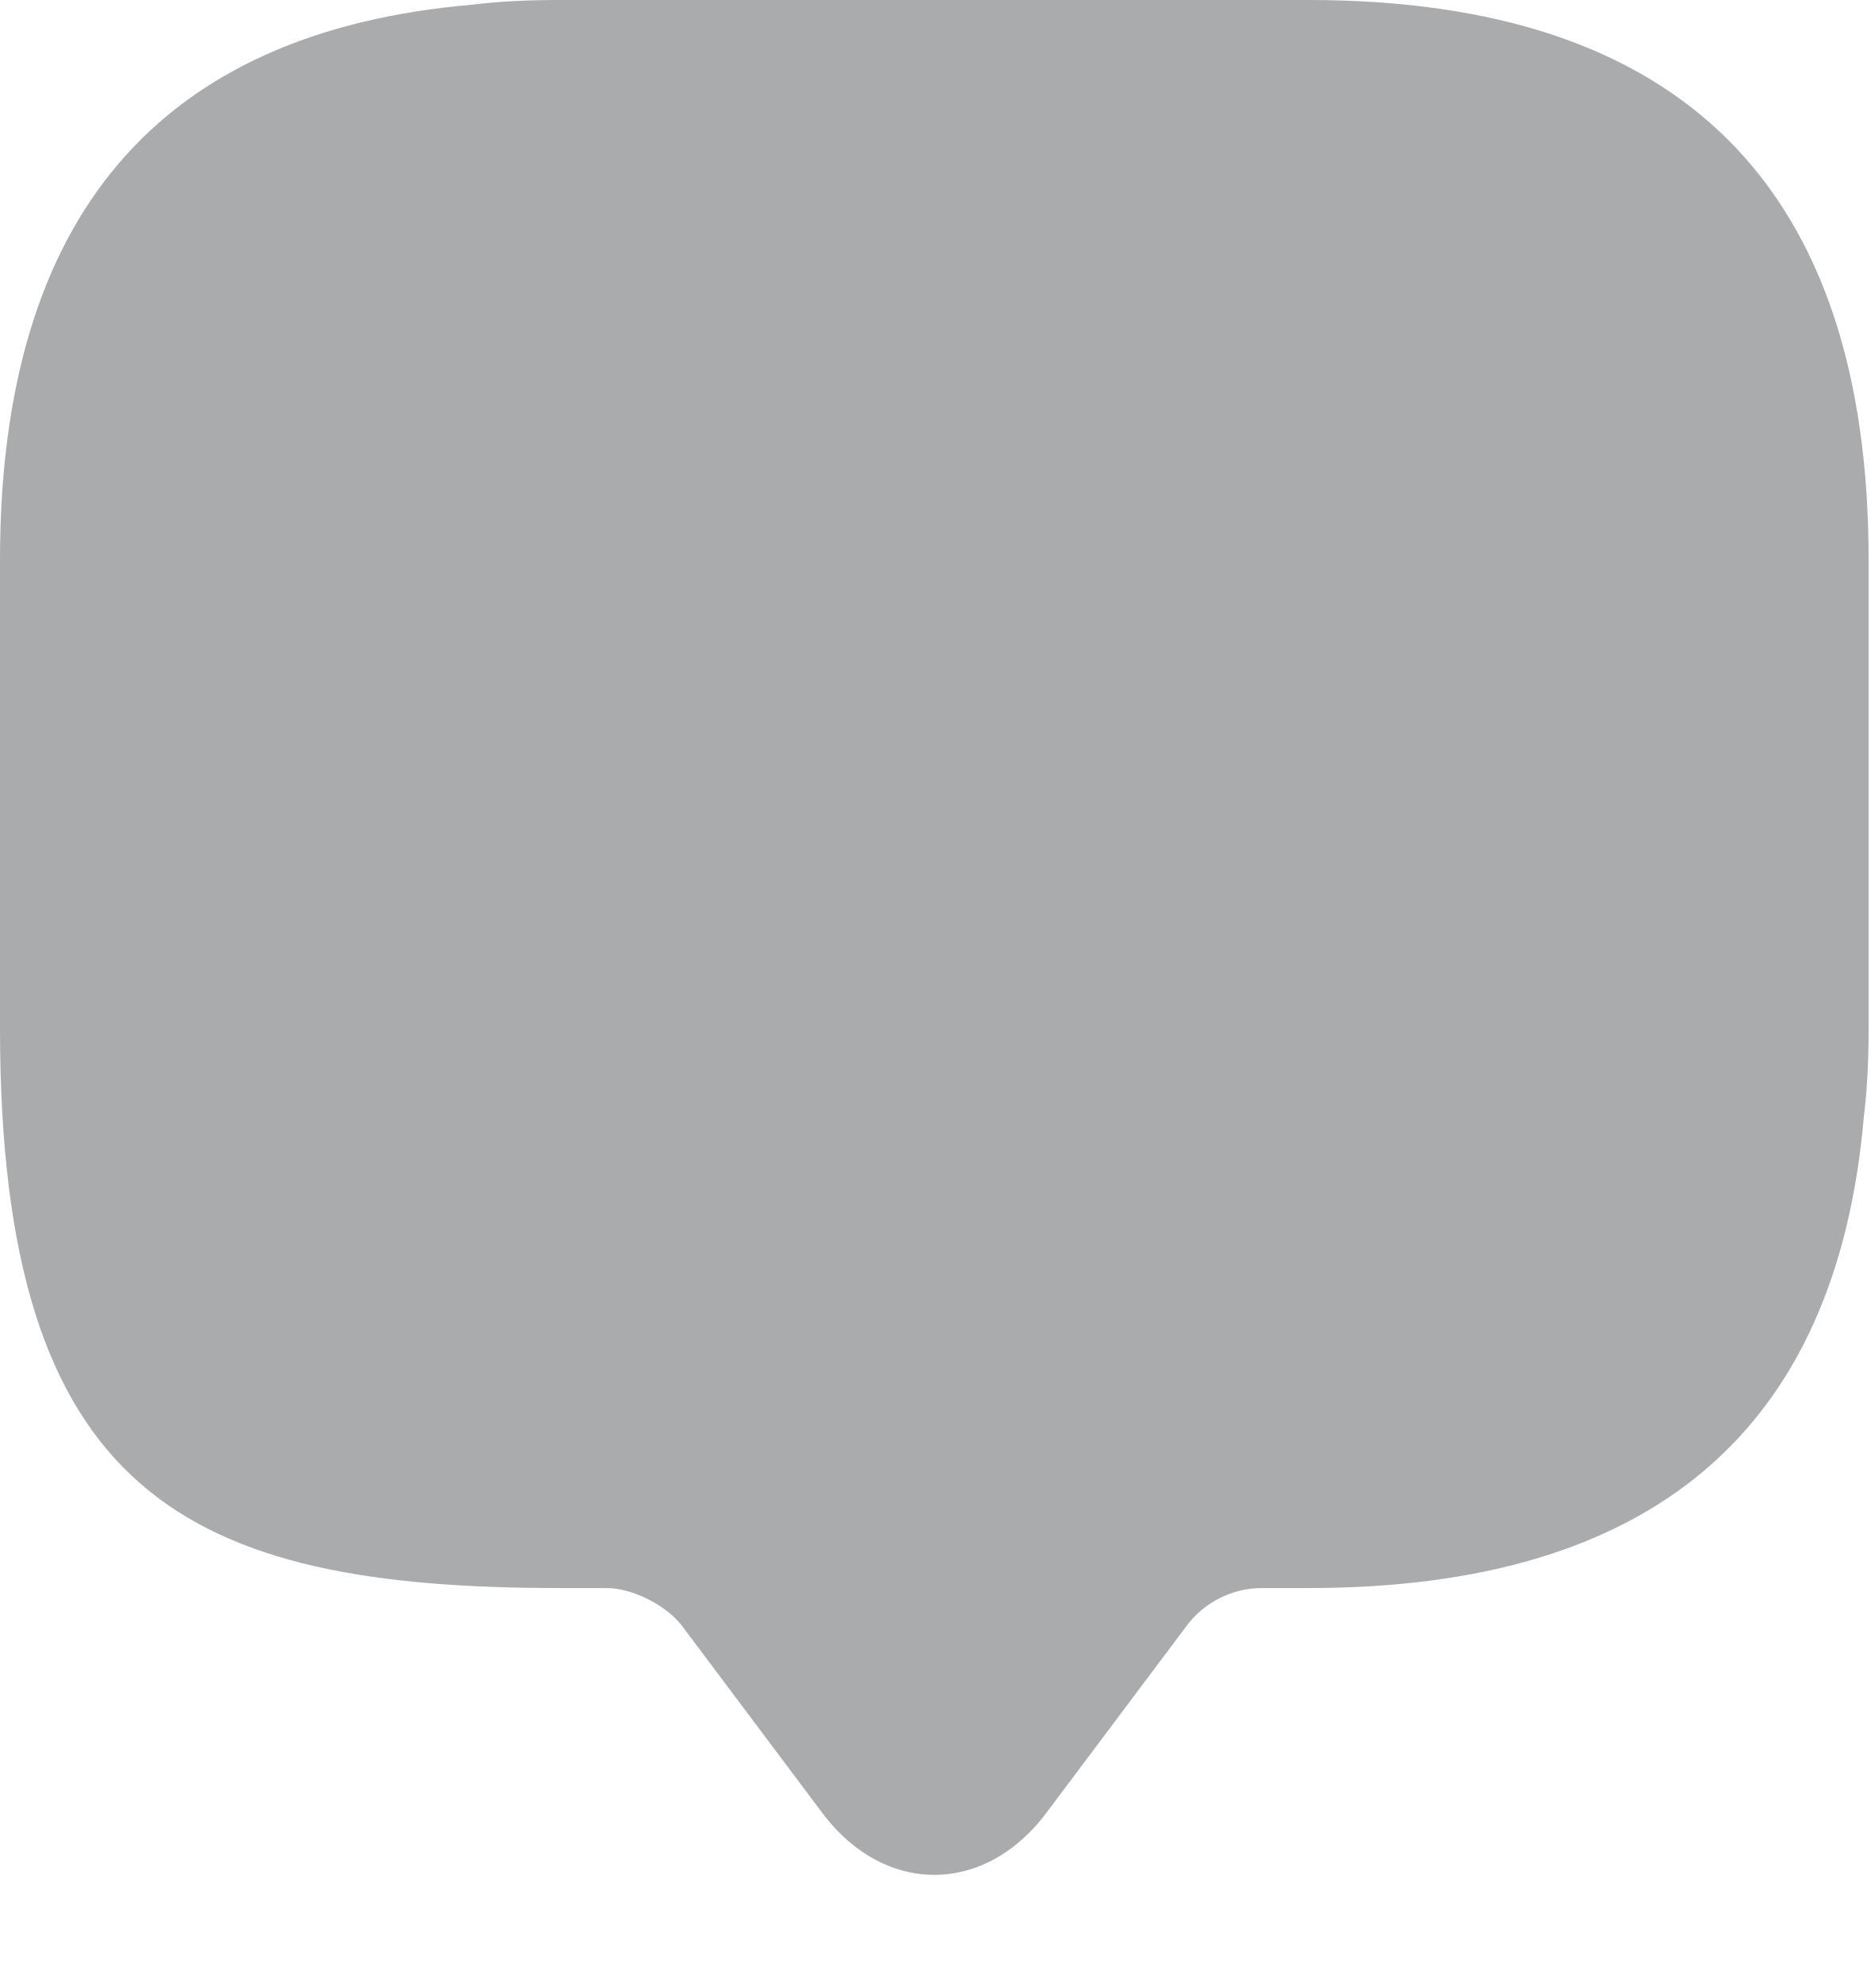
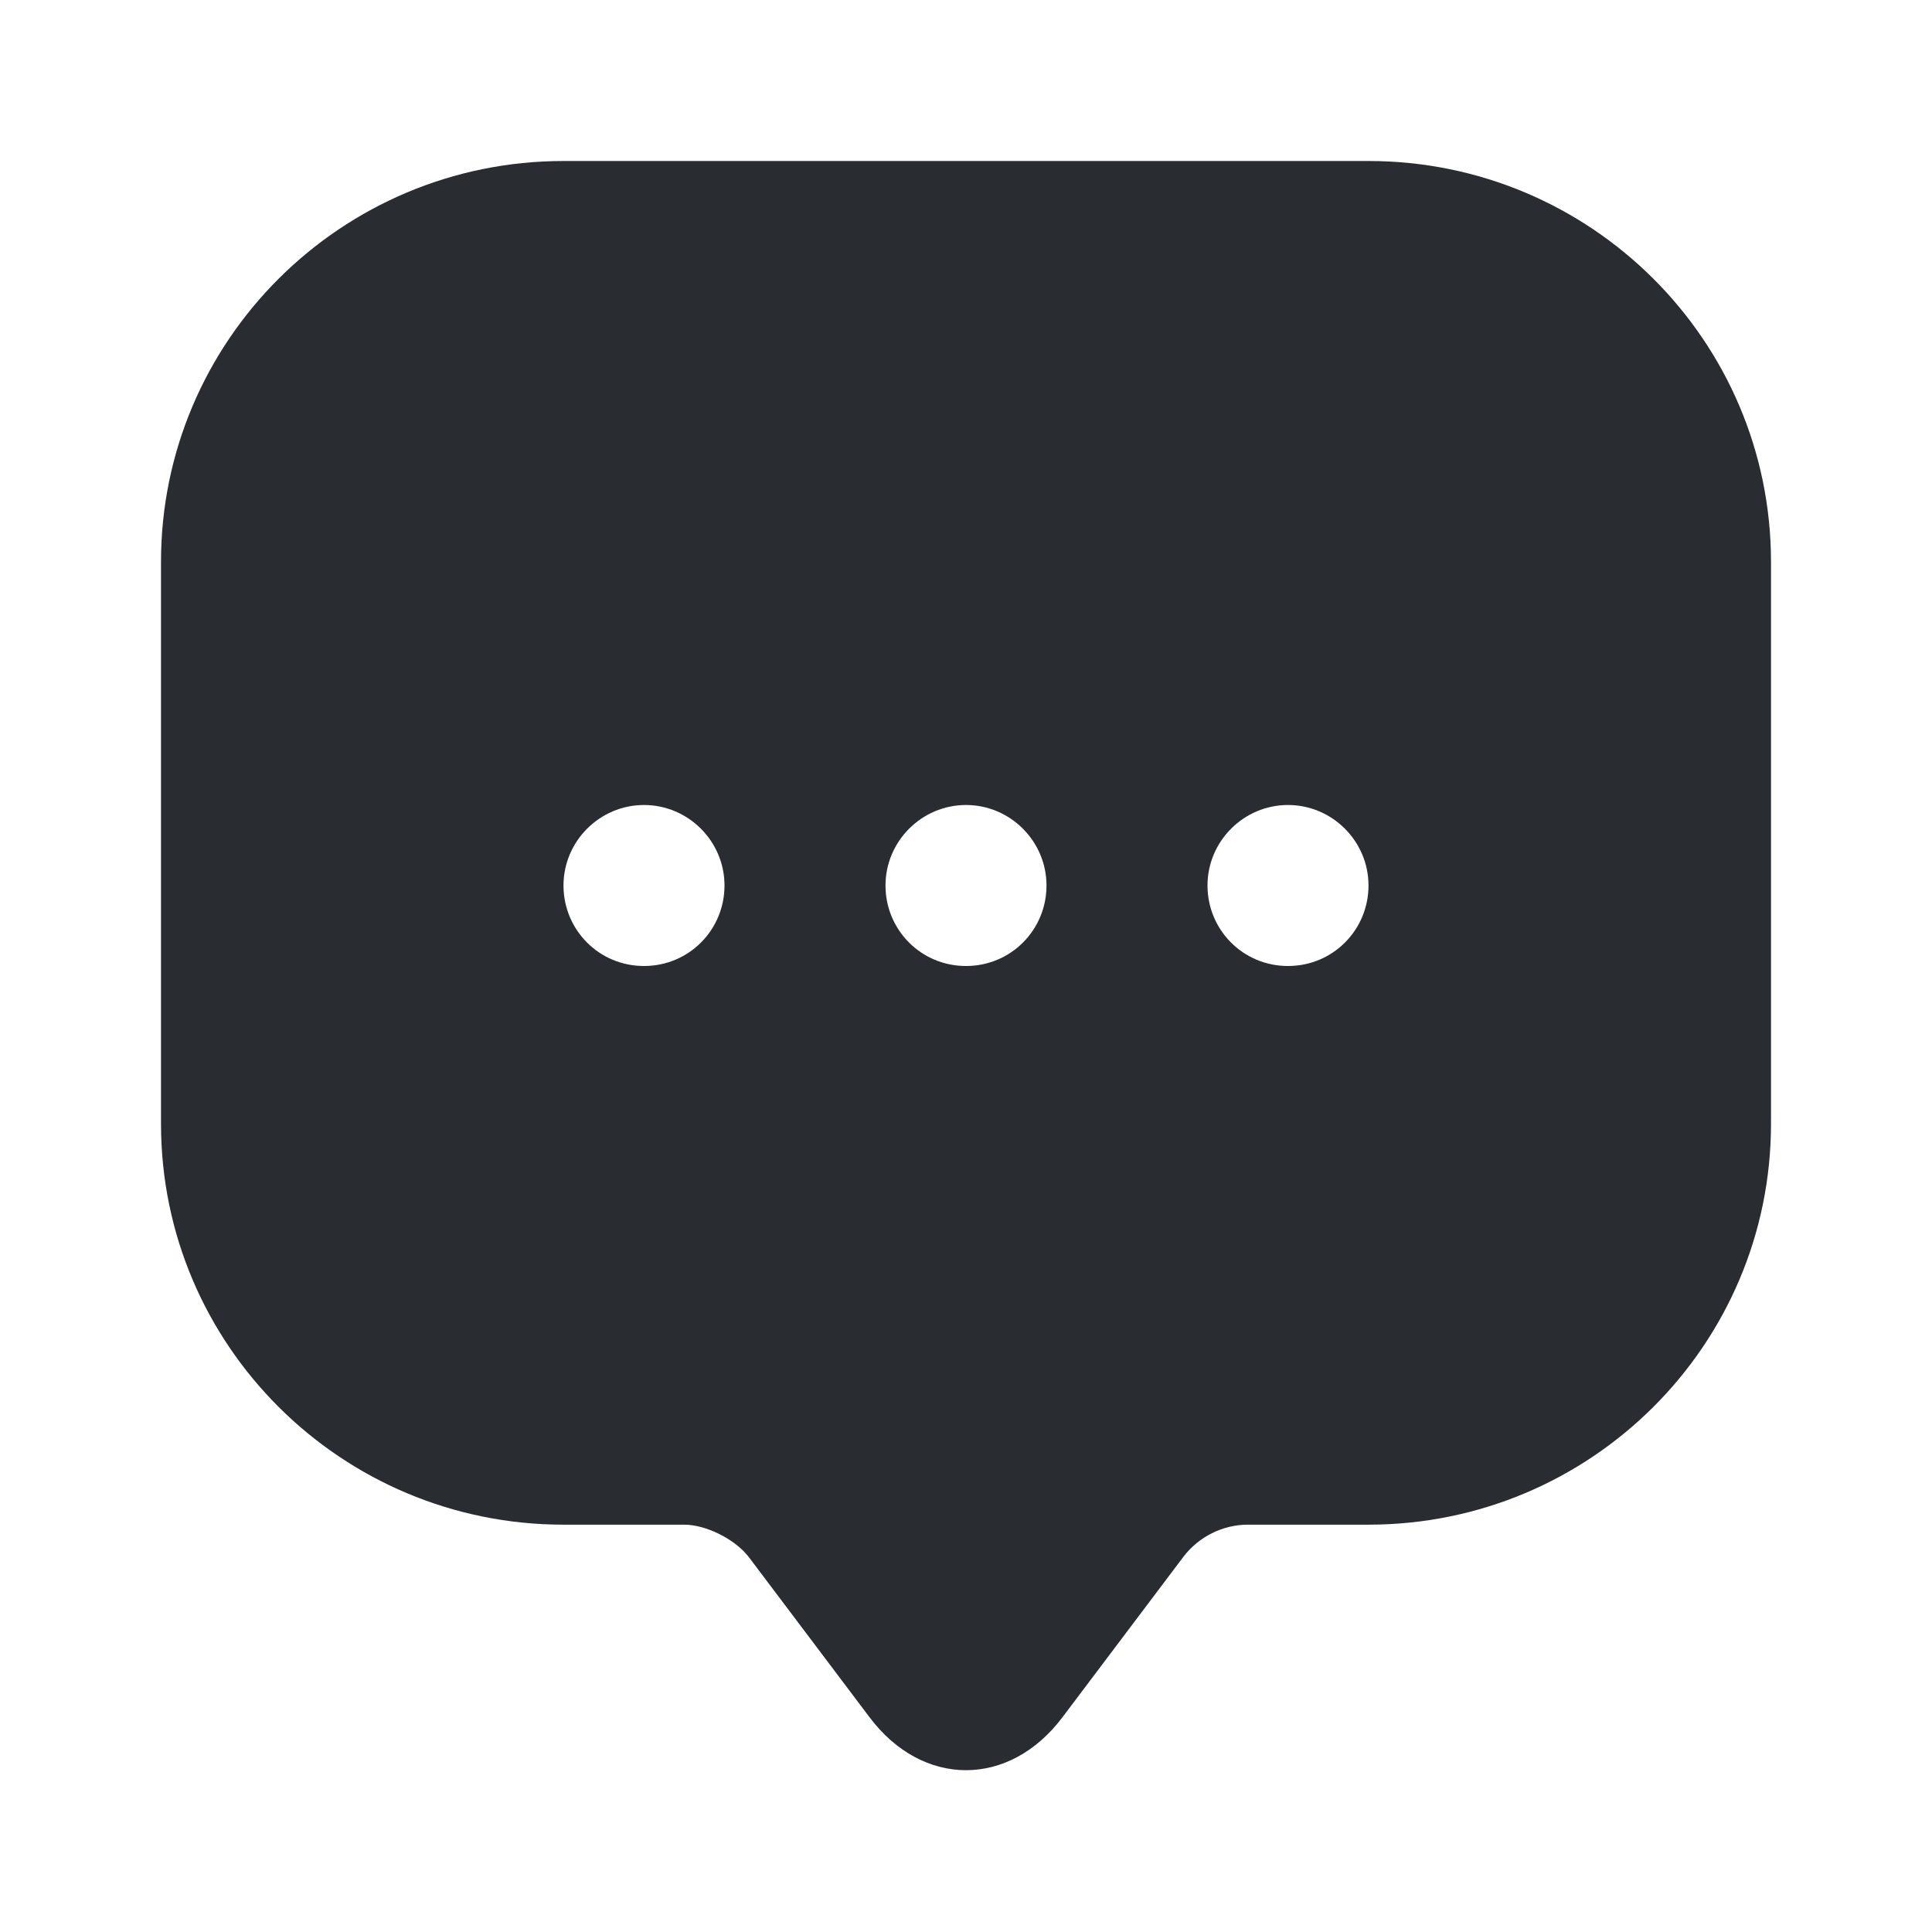
- <svg xmlns="http://www.w3.org/2000/svg" width="16" height="17" viewBox="0 0 16 17" fill="none">
-   <path opacity="0.4" d="M15.98 4.79V8.79C15.98 9.05 15.97 9.3 15.94 9.54C15.71 12.24 14.12 13.58 11.19 13.58H10.79C10.54 13.58 10.3 13.7 10.15 13.9L8.95 15.5C8.42 16.21 7.56 16.21 7.03 15.5L5.83 13.9C5.7 13.73 5.41 13.58 5.19 13.58H4.79C1.6 13.58 0 12.79 0 8.79V4.79C0 1.86 1.35 0.27 4.04 0.04C4.28 0.01 4.53 0 4.79 0H11.19C14.38 0 15.98 1.6 15.98 4.79Z" fill="#292D32" />
+ <svg xmlns="http://www.w3.org/2000/svg" width="24" height="24" viewBox="0 0 24 24" fill="none">
+   <path d="M17 2H7C4.24 2 2 4.23 2 6.98V12.96V13.96C2 16.71 4.24 18.94 7 18.94H8.5C8.77 18.94 9.13 19.12 9.3 19.34L10.8 21.33C11.46 22.21 12.54 22.21 13.2 21.33L14.7 19.34C14.89 19.09 15.19 18.94 15.5 18.94H17C19.76 18.94 22 16.71 22 13.96V6.98C22 4.23 19.76 2 17 2ZM8 12C7.44 12 7 11.55 7 11C7 10.45 7.45 10 8 10C8.55 10 9 10.45 9 11C9 11.55 8.56 12 8 12ZM12 12C11.44 12 11 11.55 11 11C11 10.45 11.45 10 12 10C12.55 10 13 10.45 13 11C13 11.55 12.56 12 12 12ZM16 12C15.44 12 15 11.55 15 11C15 10.45 15.45 10 16 10C16.55 10 17 10.45 17 11C17 11.55 16.56 12 16 12Z" fill="#292D32" />
</svg>
